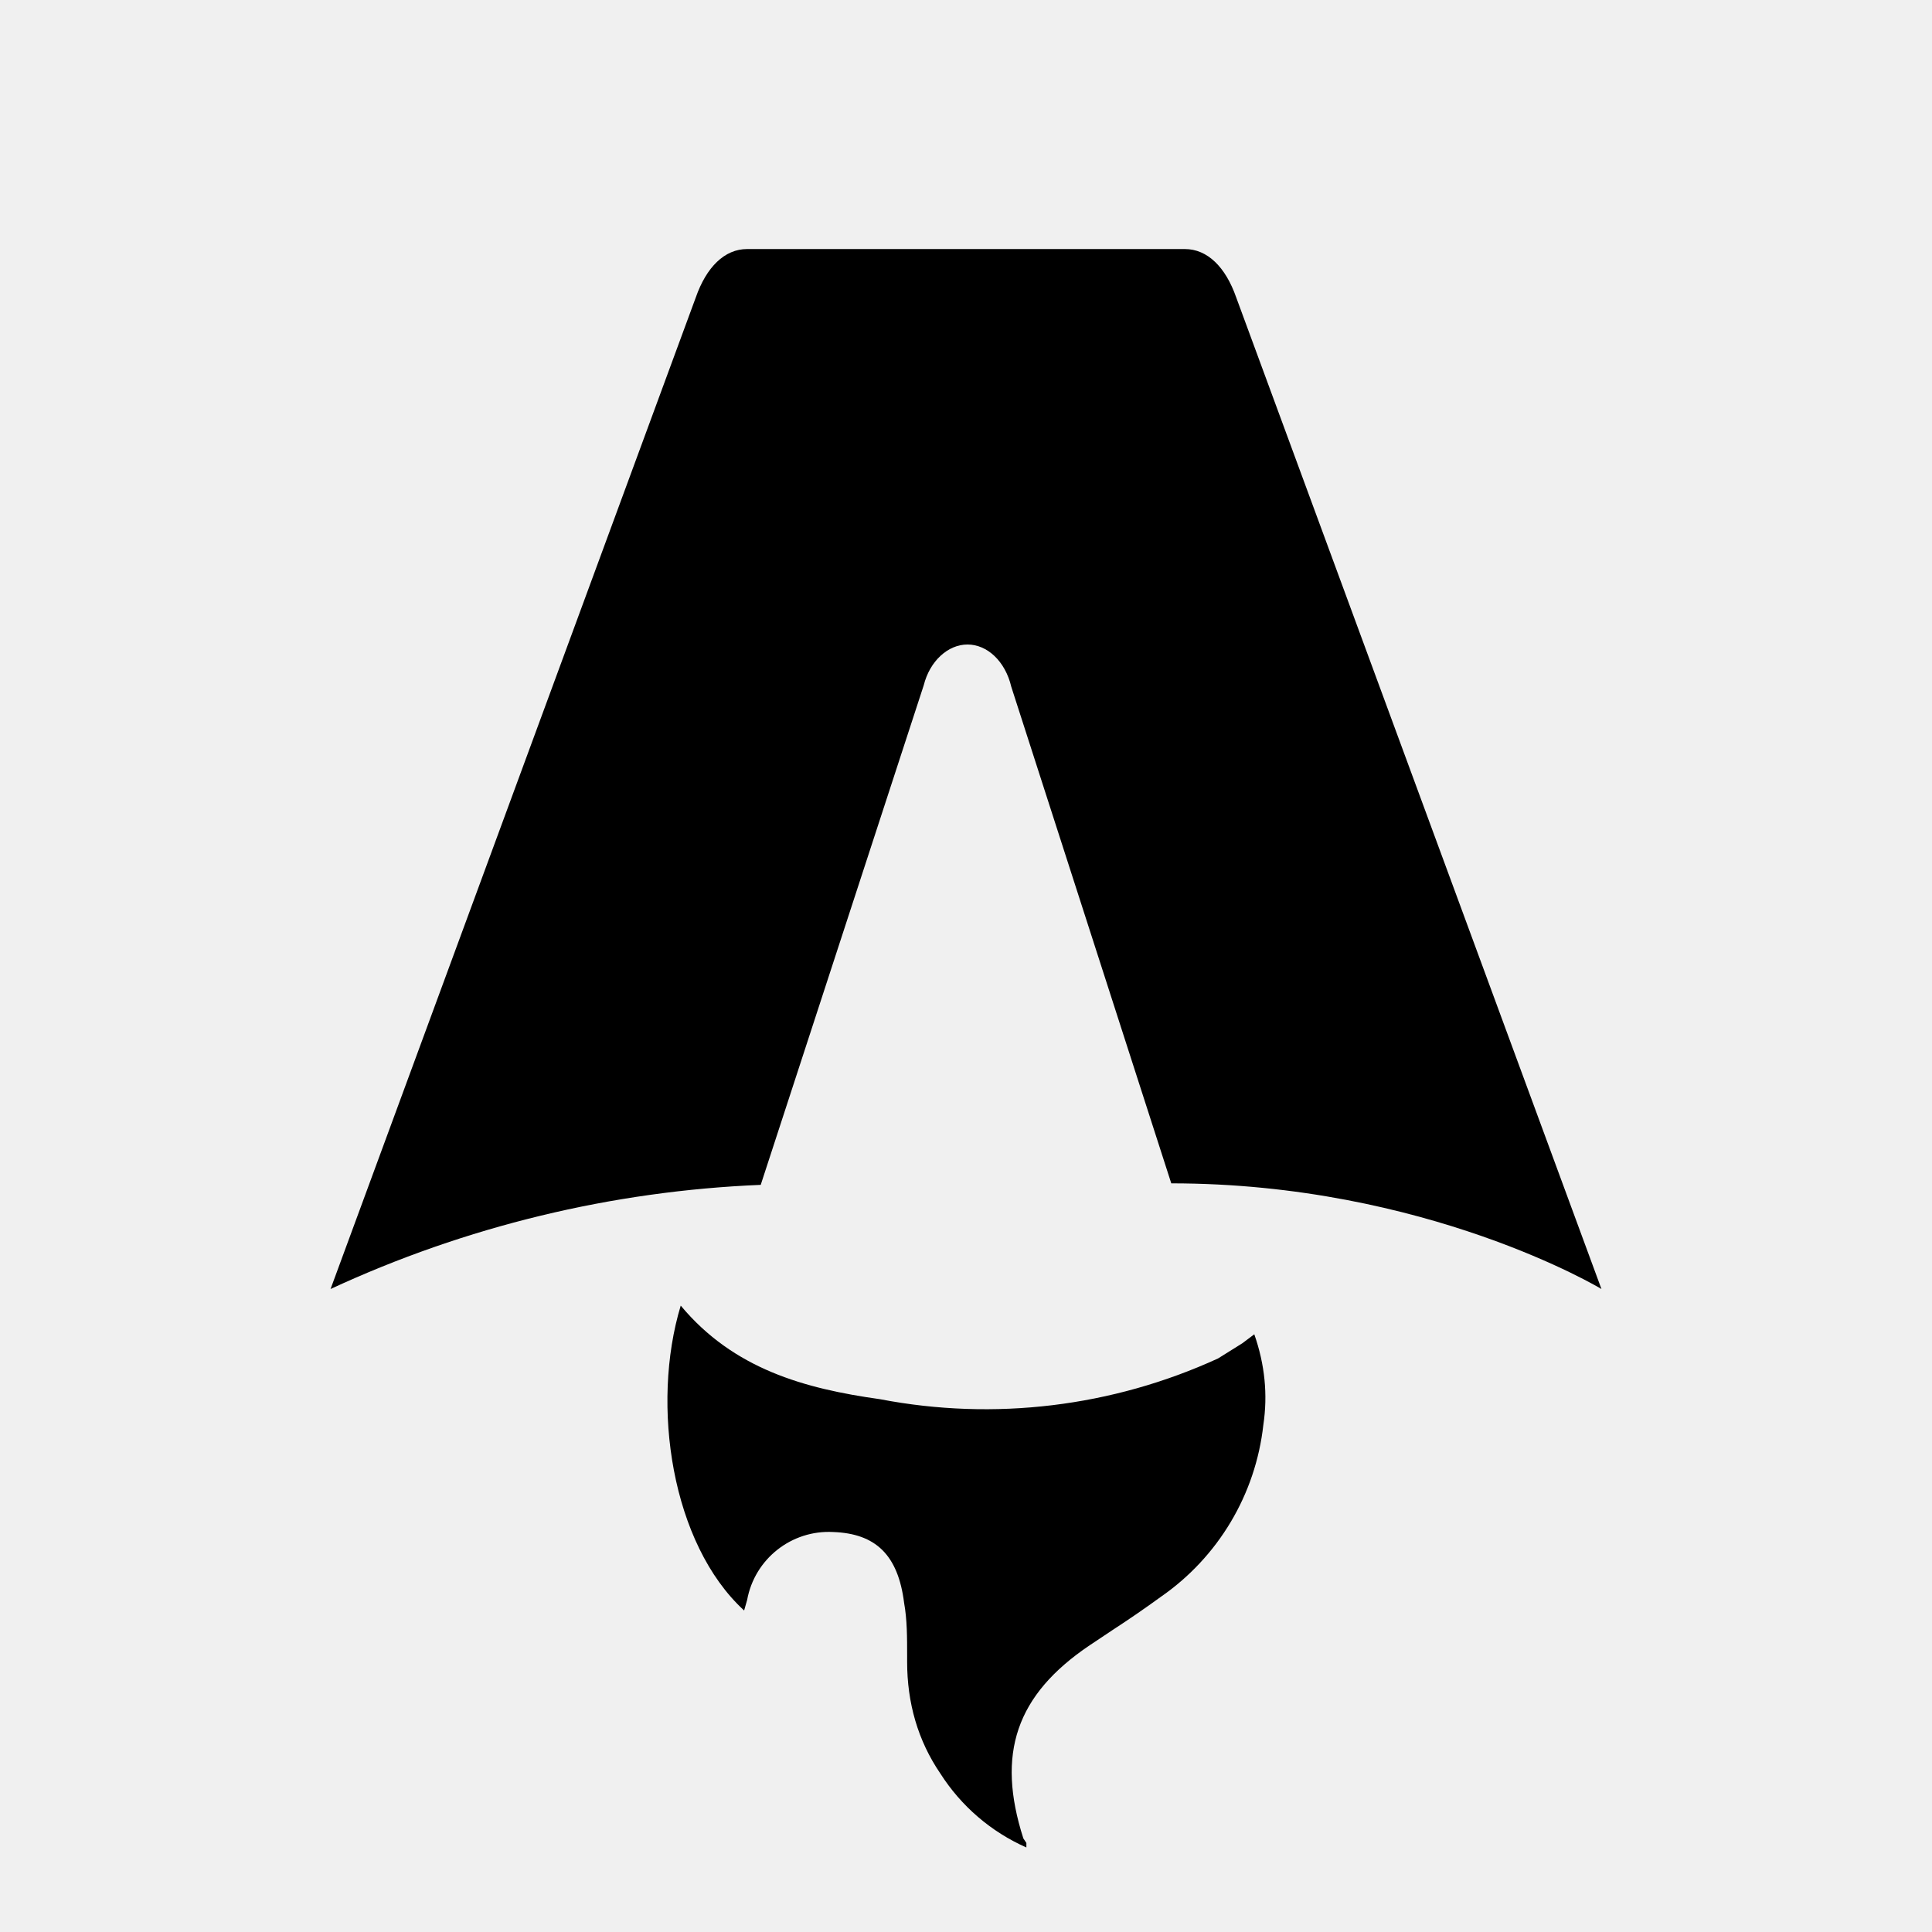
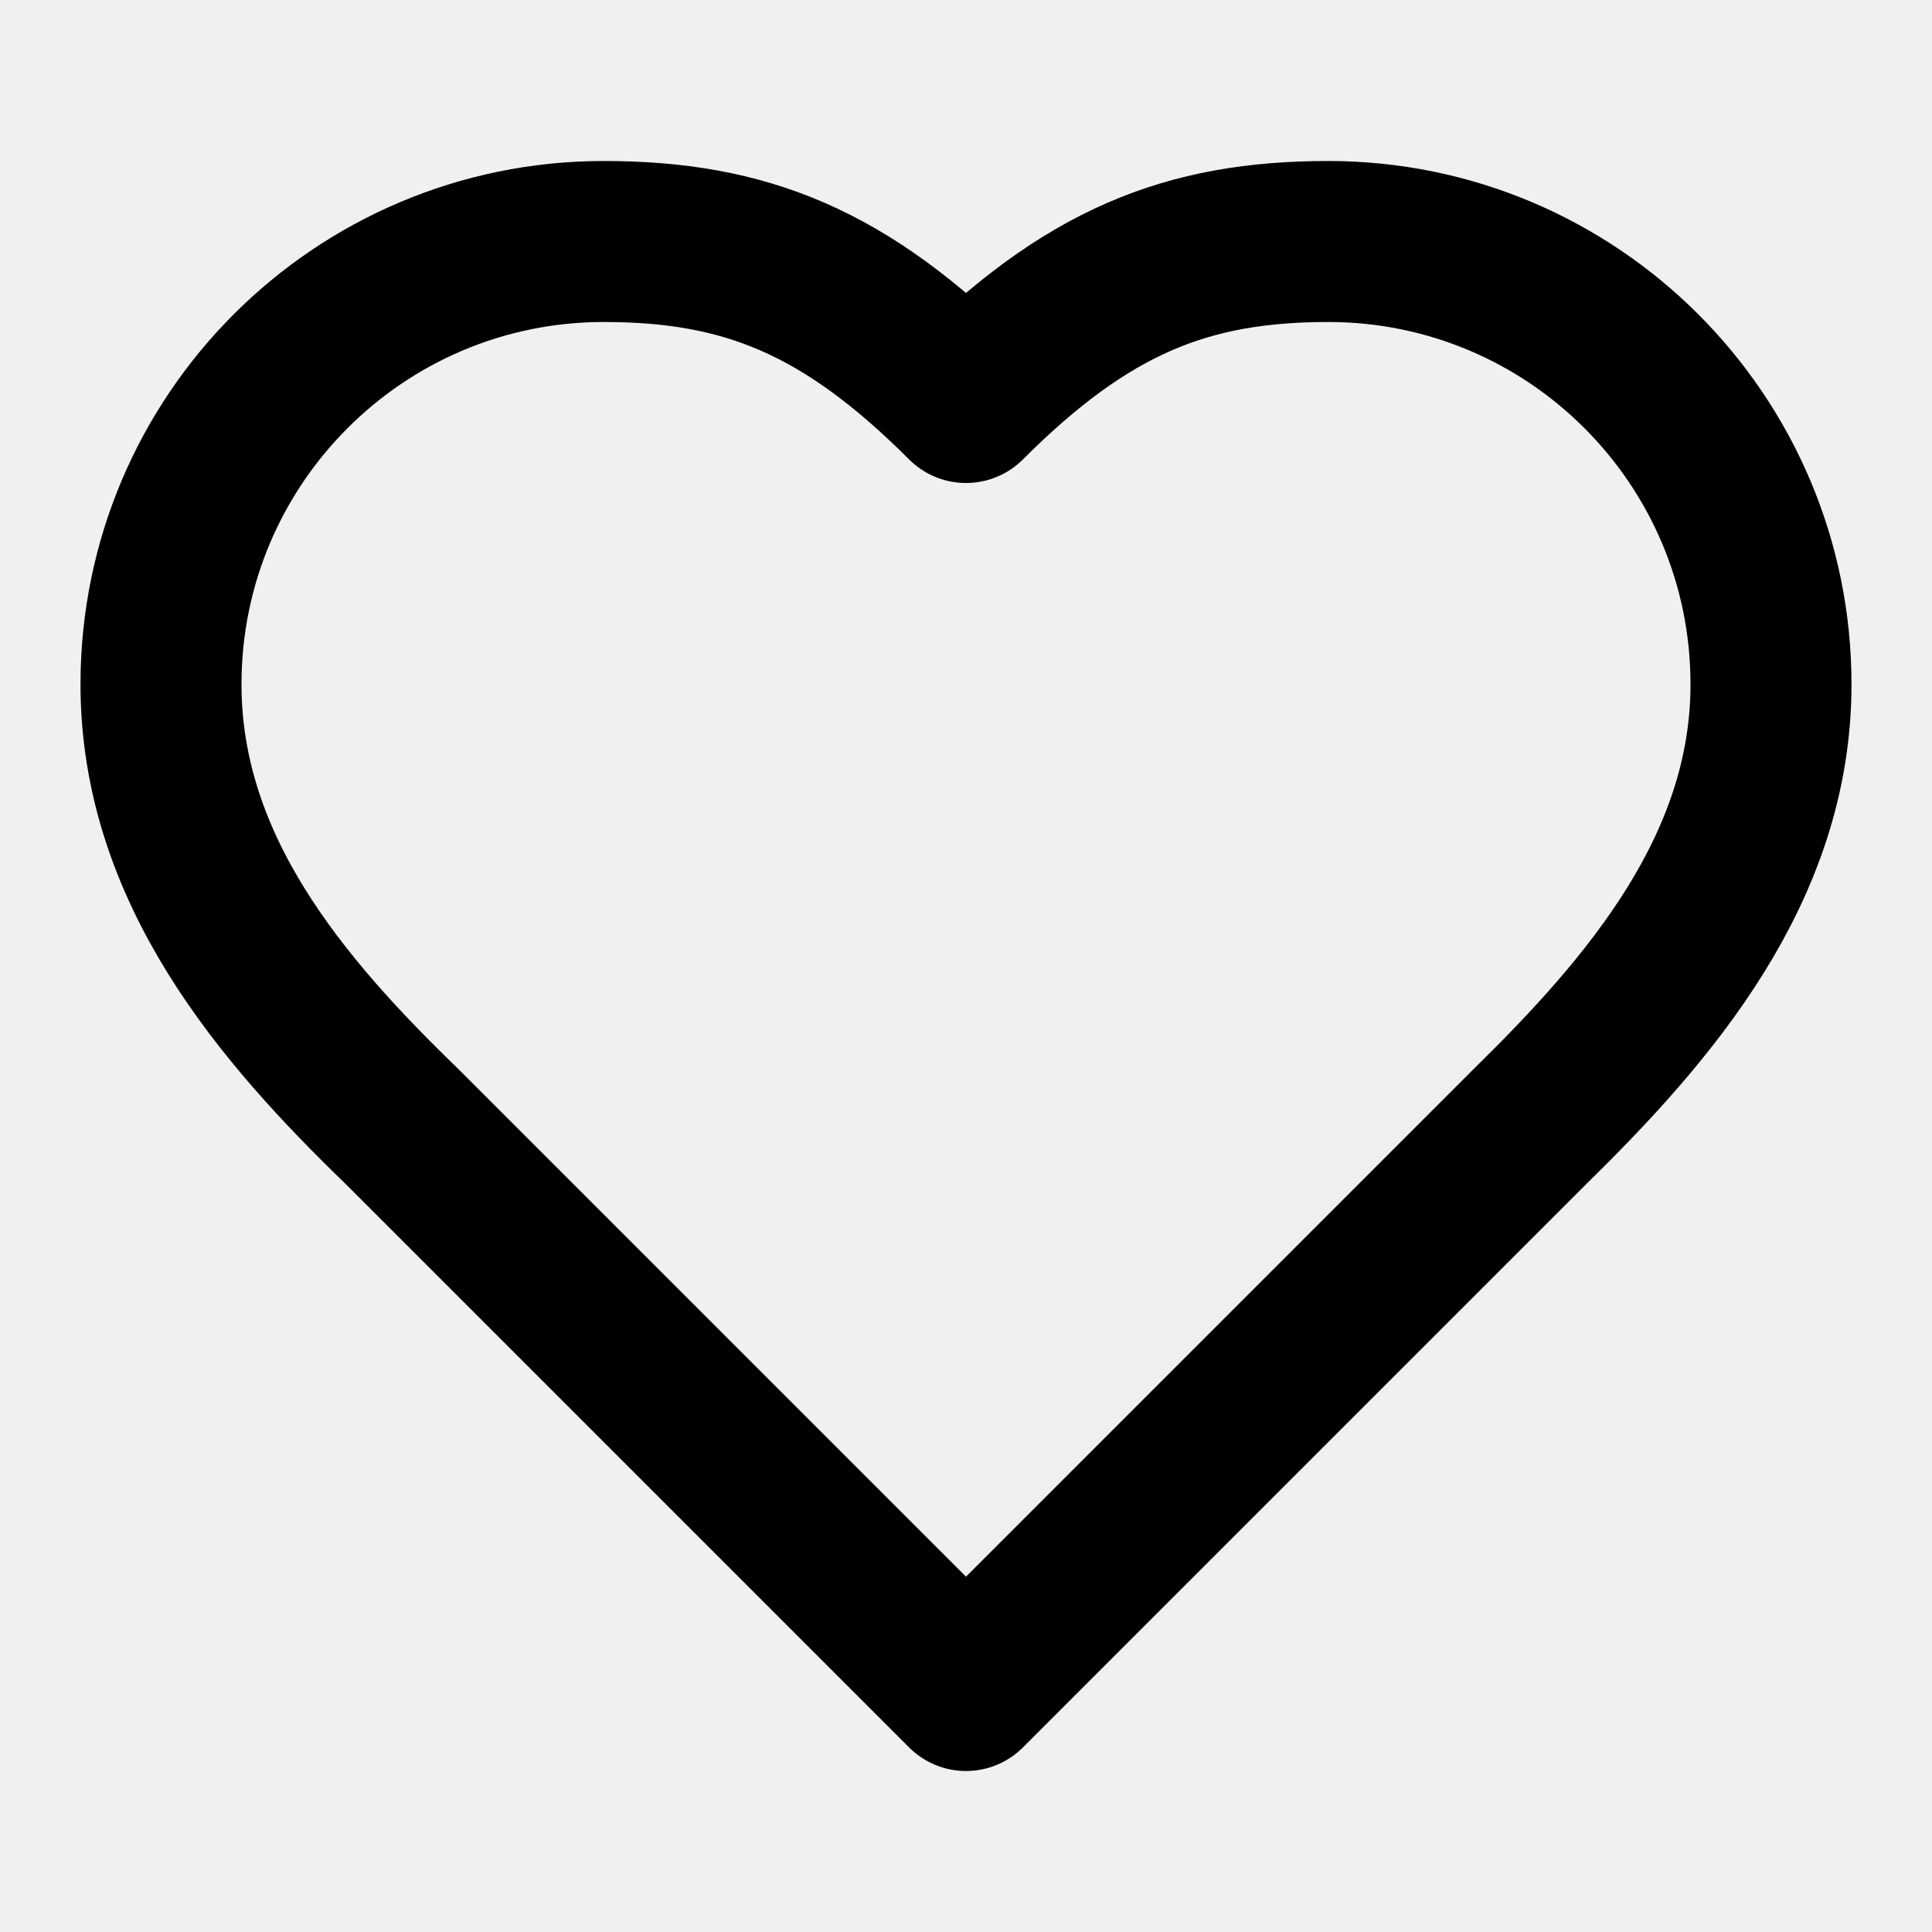
- <svg xmlns="http://www.w3.org/2000/svg" fill="none" viewBox="0 0 128 128">
-   <path d="M50.4 78.5a75.1 75.1 0 0 0-28.5 6.9l24.2-65.7c.7-2 1.9-3.2 3.4-3.2h29c1.5 0 2.7 1.2 3.4 3.2l24.2 65.7s-11.6-7-28.5-7L67 45.5c-.4-1.7-1.6-2.8-2.9-2.8-1.3 0-2.5 1.1-2.9 2.7L50.4 78.5Zm-1.1 28.2Zm-4.2-20.2c-2 6.6-.6 15.8 4.2 20.2a17.5 17.5 0 0 1 .2-.7 5.5 5.5 0 0 1 5.7-4.5c2.8.1 4.3 1.5 4.7 4.7.2 1.1.2 2.3.2 3.5v.4c0 2.7.7 5.2 2.2 7.4a13 13 0 0 0 5.7 4.9v-.3l-.2-.3c-1.8-5.6-.5-9.5 4.4-12.8l1.5-1a73 73 0 0 0 3.2-2.2 16 16 0 0 0 6.8-11.4c.3-2 .1-4-.6-6l-.8.6-1.6 1a37 37 0 0 1-22.4 2.7c-5-.7-9.7-2-13.2-6.2Z" />
+ <svg xmlns="http://www.w3.org/2000/svg" width="24" height="24" viewBox="0 0 24 24" fill="none" stroke="none" stroke-width="2" stroke-linecap="round" stroke-linejoin="round" class="lucide lucide-heart">
+   <path d="M19 14c1.49-1.46 3-3.21 3-5.5A5.5 5.5 0 0 0 16.5 3c-1.76 0-3 .5-4.5 2-1.5-1.5-2.74-2-4.5-2A5.5 5.5 0 0 0 2 8.5c0 2.3 1.5 4.05 3 5.5l7 7Z" />
  <style>
-         path { fill: #000; }
+         path { stroke: #000; }
        @media (prefers-color-scheme: dark) {
-             path { fill: #FFF; }
+             path { stroke: #FFF; }
        }
    </style>
</svg>
